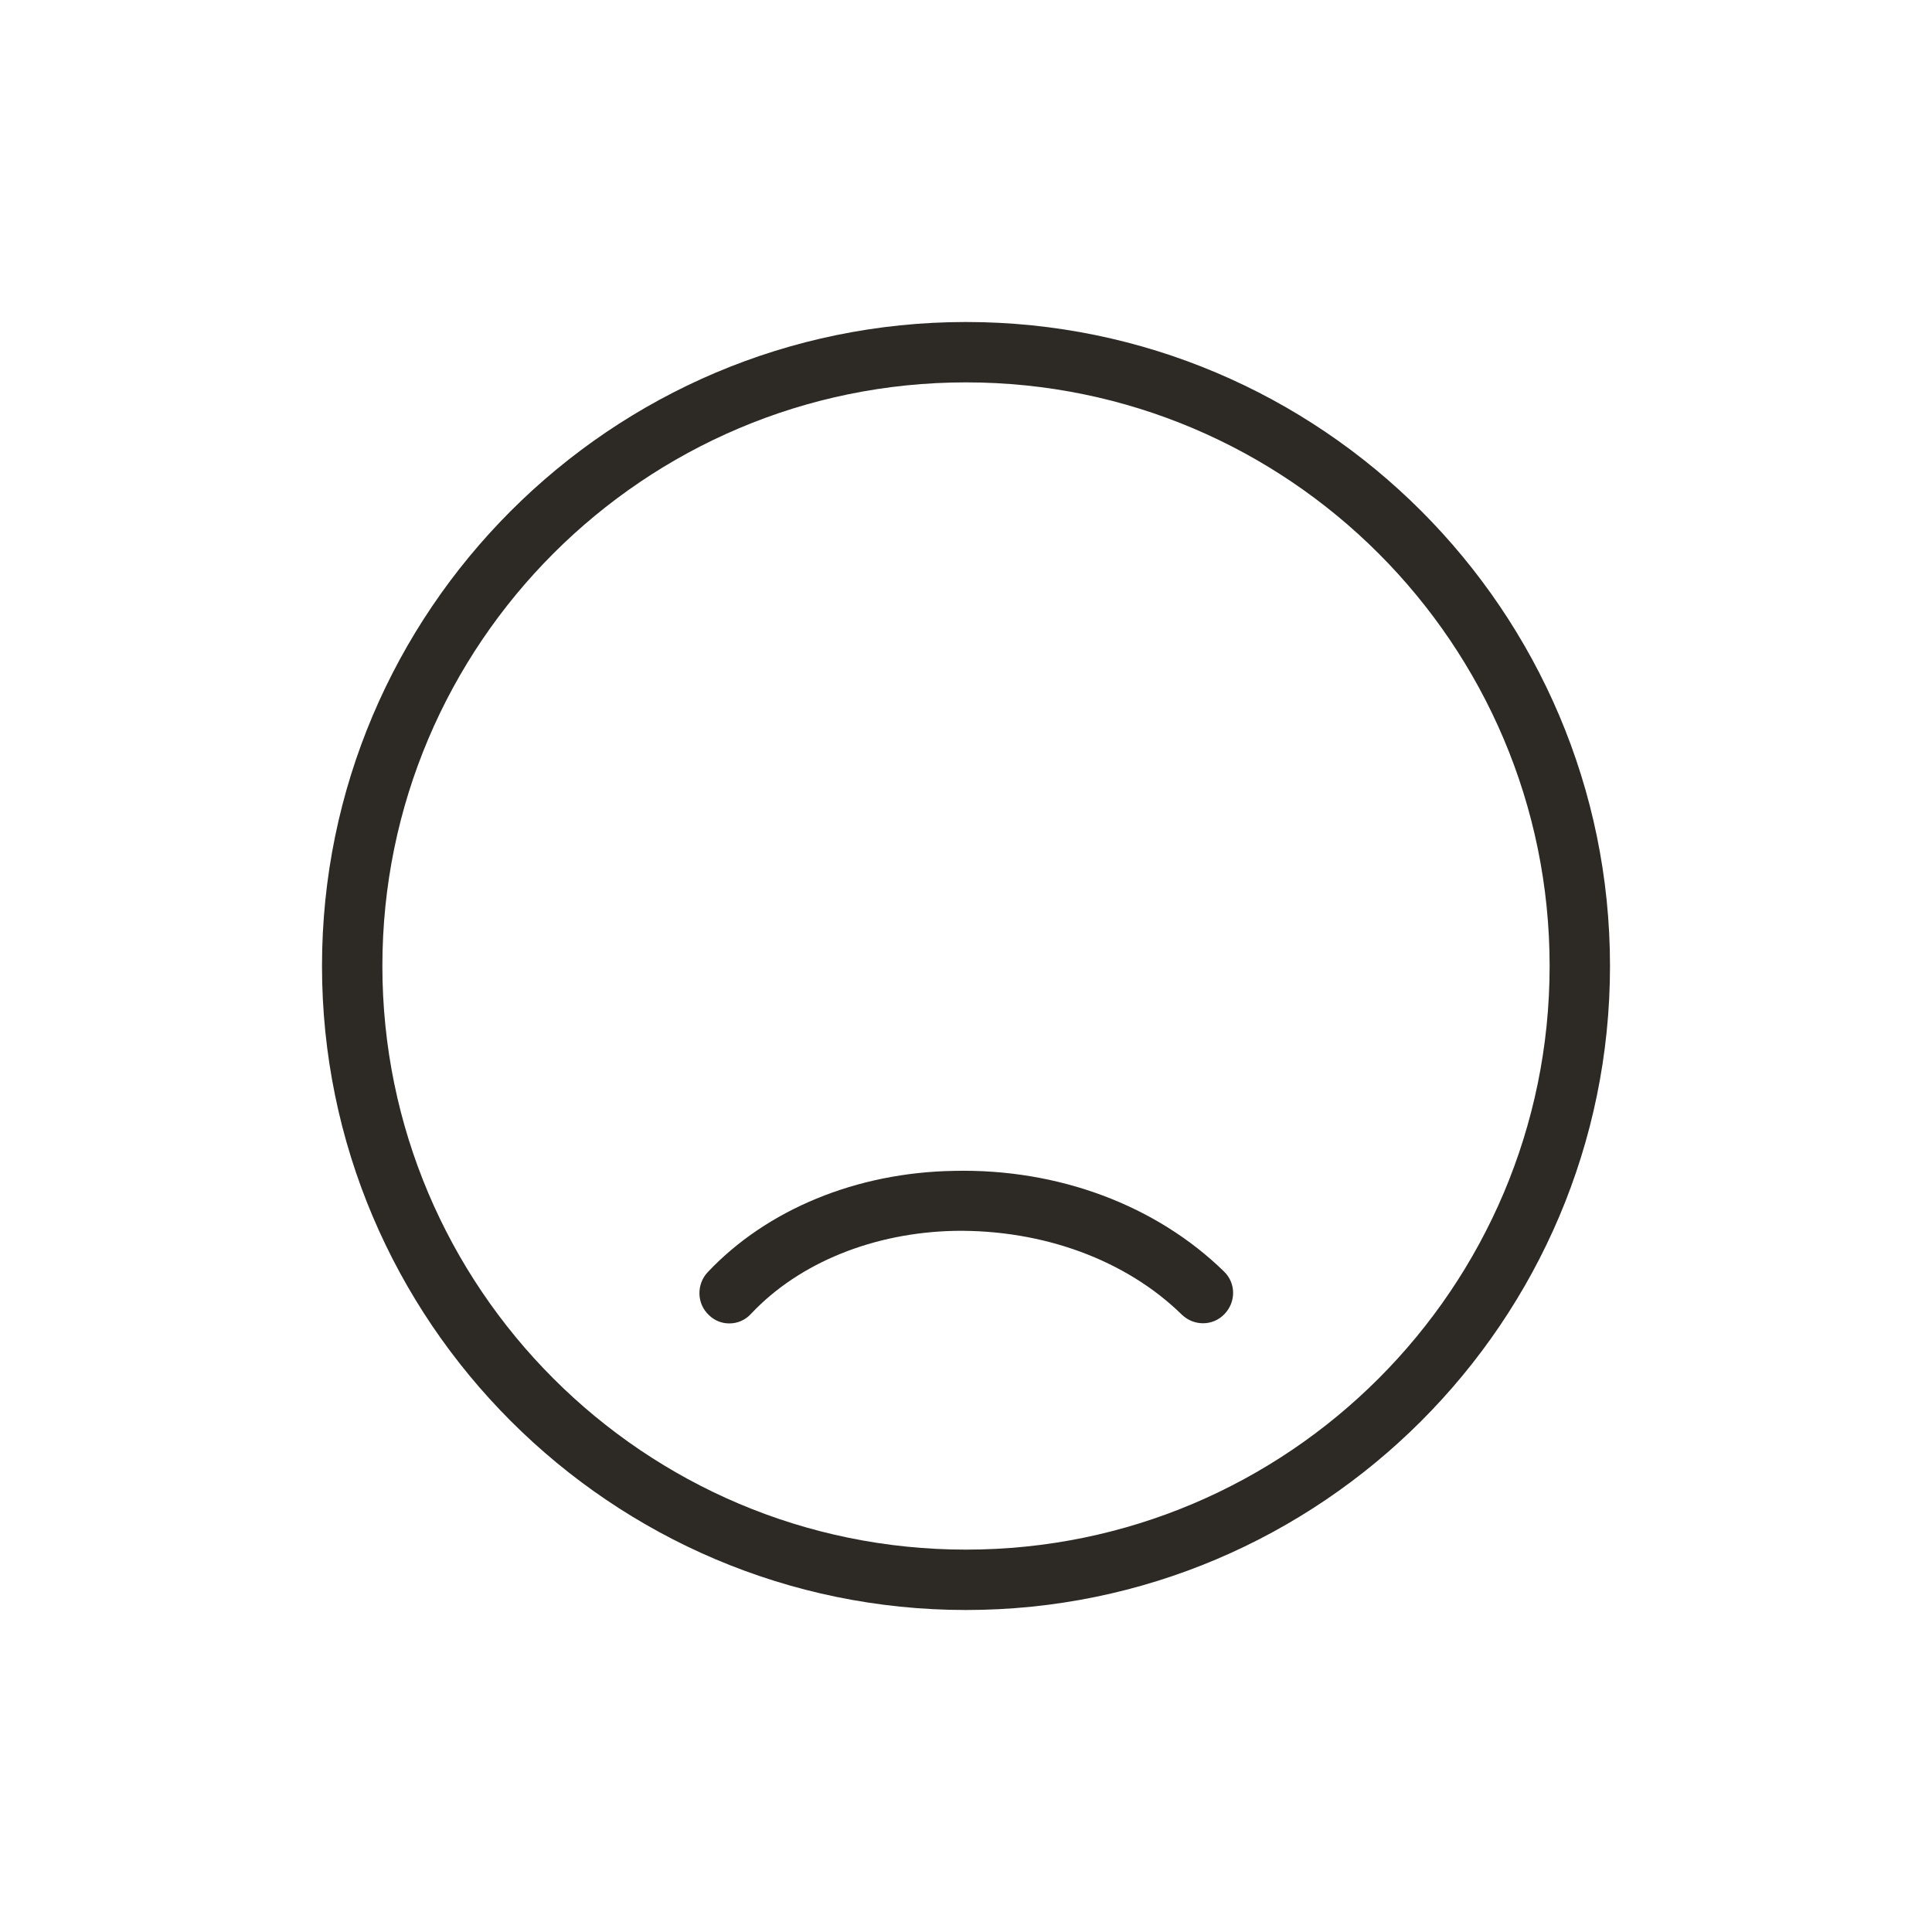
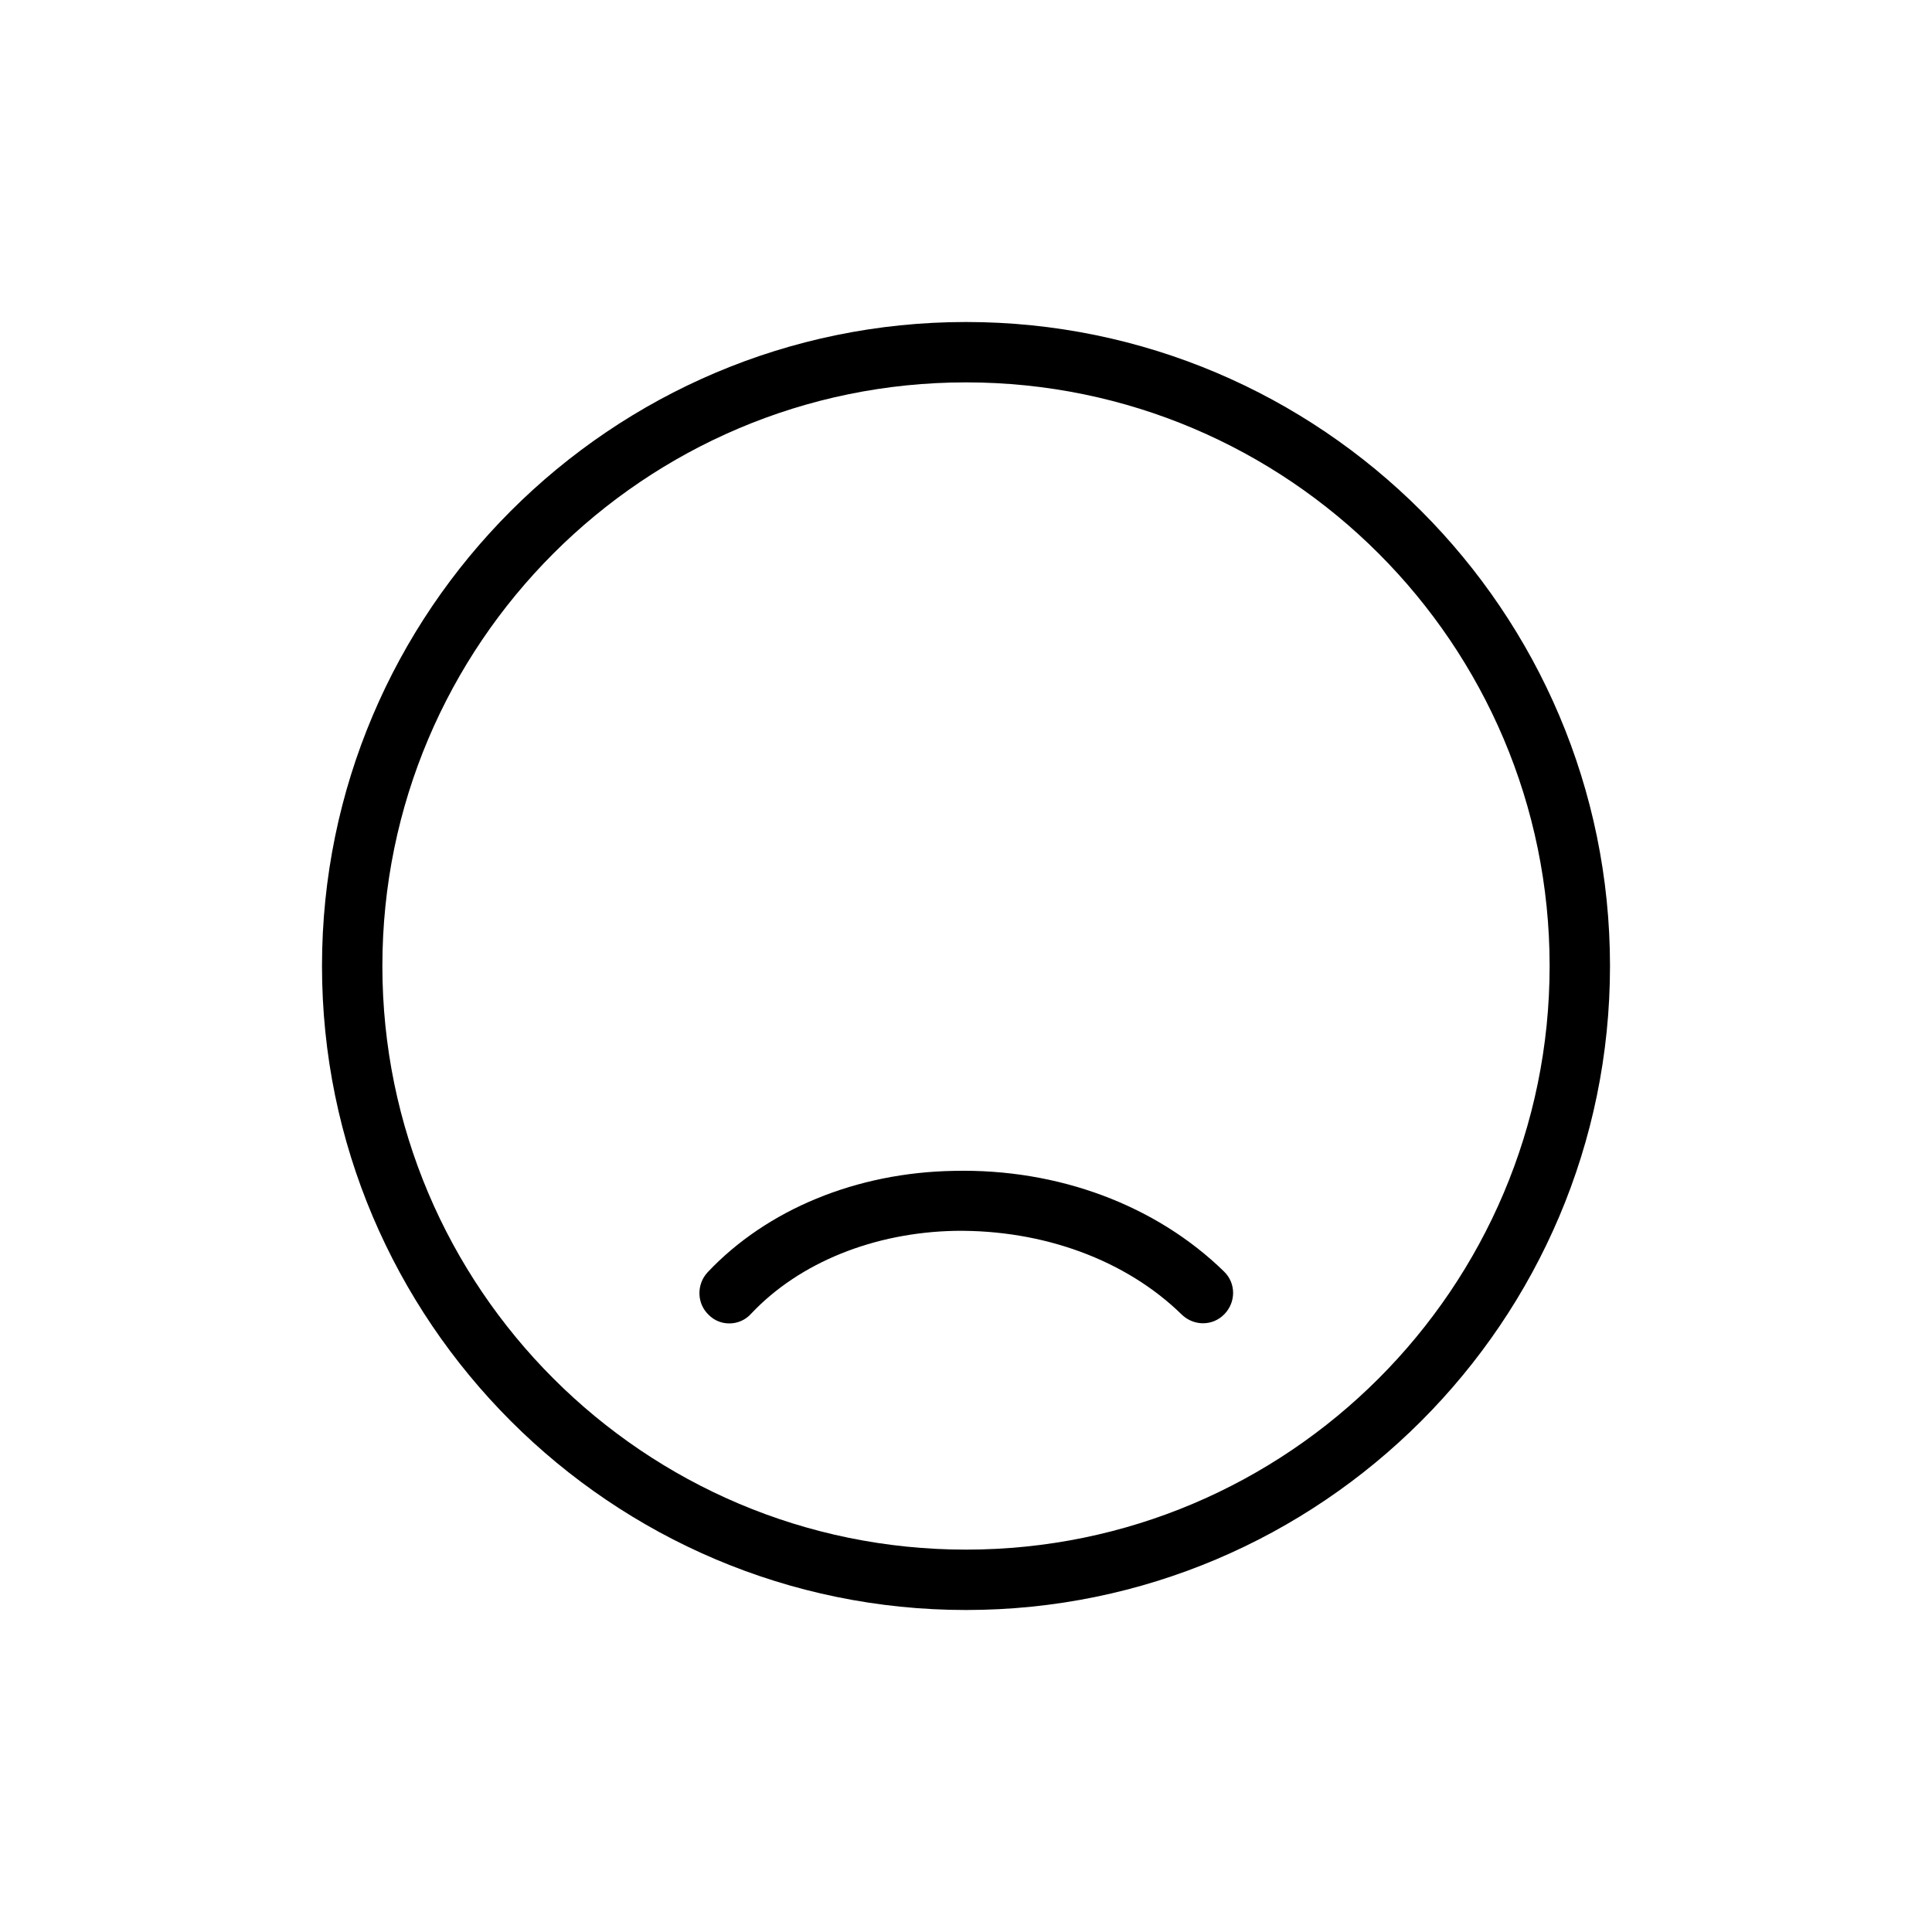
- <svg xmlns="http://www.w3.org/2000/svg" width="48" height="48" viewBox="0 0 48 48" fill="none">
-   <path d="M24 40C15.18 40 8 32.82 8 24C8 15.18 15.18 8 24 8C32.82 8 40 15.18 40 24C40 32.82 32.82 40 24 40ZM24 9.5C16 9.5 9.5 16 9.5 24C9.5 32 16 38.5 24 38.5C32 38.5 38.5 32 38.5 24C38.5 16 32 9.5 24 9.5Z" fill="#2D2A26" />
-   <path d="M18.12 32.88C17.93 32.88 17.75 32.81 17.61 32.67C17.31 32.39 17.3 31.91 17.58 31.61C19.05 30.05 21.28 29.13 23.7 29.09C26.3 29.03 28.73 29.95 30.41 31.59C30.71 31.88 30.71 32.35 30.42 32.65C30.13 32.95 29.66 32.95 29.36 32.66C27.97 31.3 25.91 30.55 23.73 30.58C21.71 30.62 19.86 31.37 18.67 32.63C18.52 32.8 18.32 32.88 18.12 32.88Z" fill="#2D2A26" />
+ <svg xmlns="http://www.w3.org/2000/svg" viewBox="0 0 48 48" fill="none">
+   <path d="M24 40C15.18 40 8 32.82 8 24C8 15.18 15.18 8 24 8C32.82 8 40 15.18 40 24C40 32.82 32.82 40 24 40ZM24 9.5C16 9.5 9.5 16 9.5 24C9.5 32 16 38.5 24 38.5C32 38.5 38.5 32 38.5 24C38.5 16 32 9.5 24 9.5Z" fill="currentColor" />
+   <path d="M18.12 32.88C17.93 32.88 17.75 32.81 17.61 32.67C17.31 32.39 17.3 31.91 17.58 31.61C19.05 30.05 21.28 29.13 23.7 29.09C26.3 29.03 28.73 29.95 30.41 31.59C30.71 31.88 30.71 32.35 30.42 32.65C30.13 32.95 29.66 32.95 29.36 32.66C27.97 31.3 25.91 30.55 23.73 30.58C21.71 30.62 19.86 31.37 18.67 32.63C18.52 32.8 18.32 32.88 18.12 32.88Z" fill="currentColor" />
</svg>
